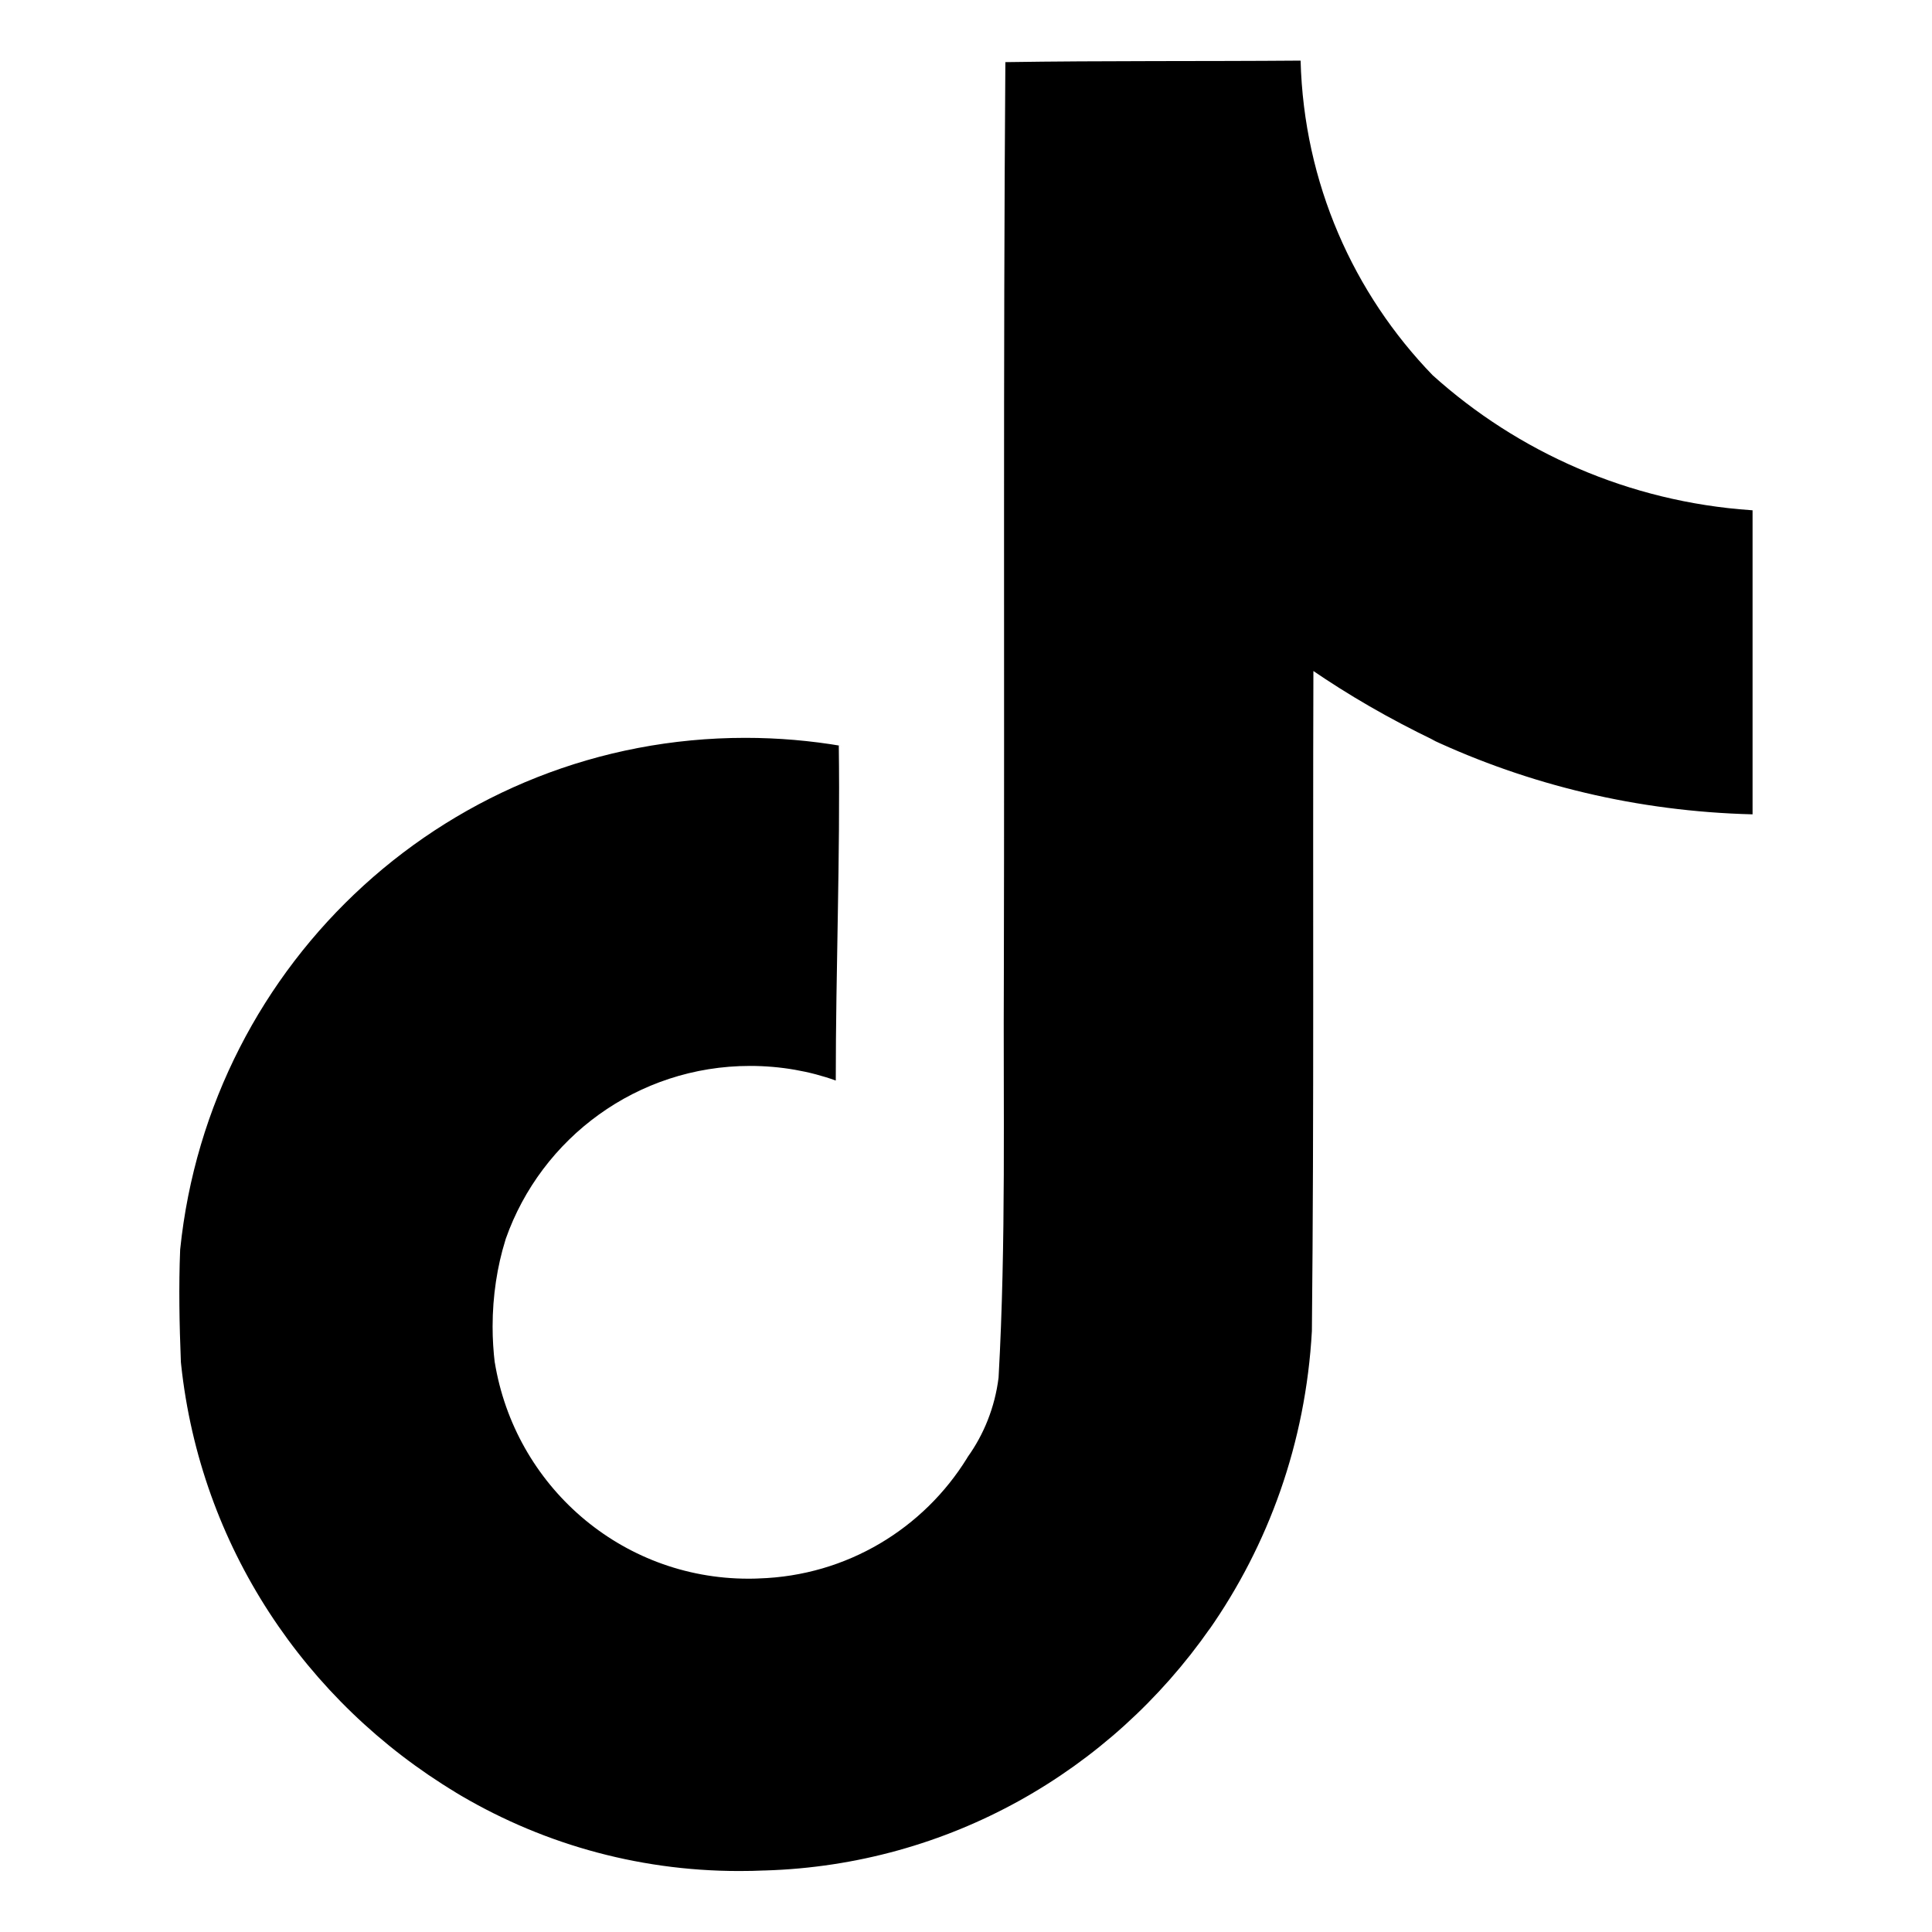
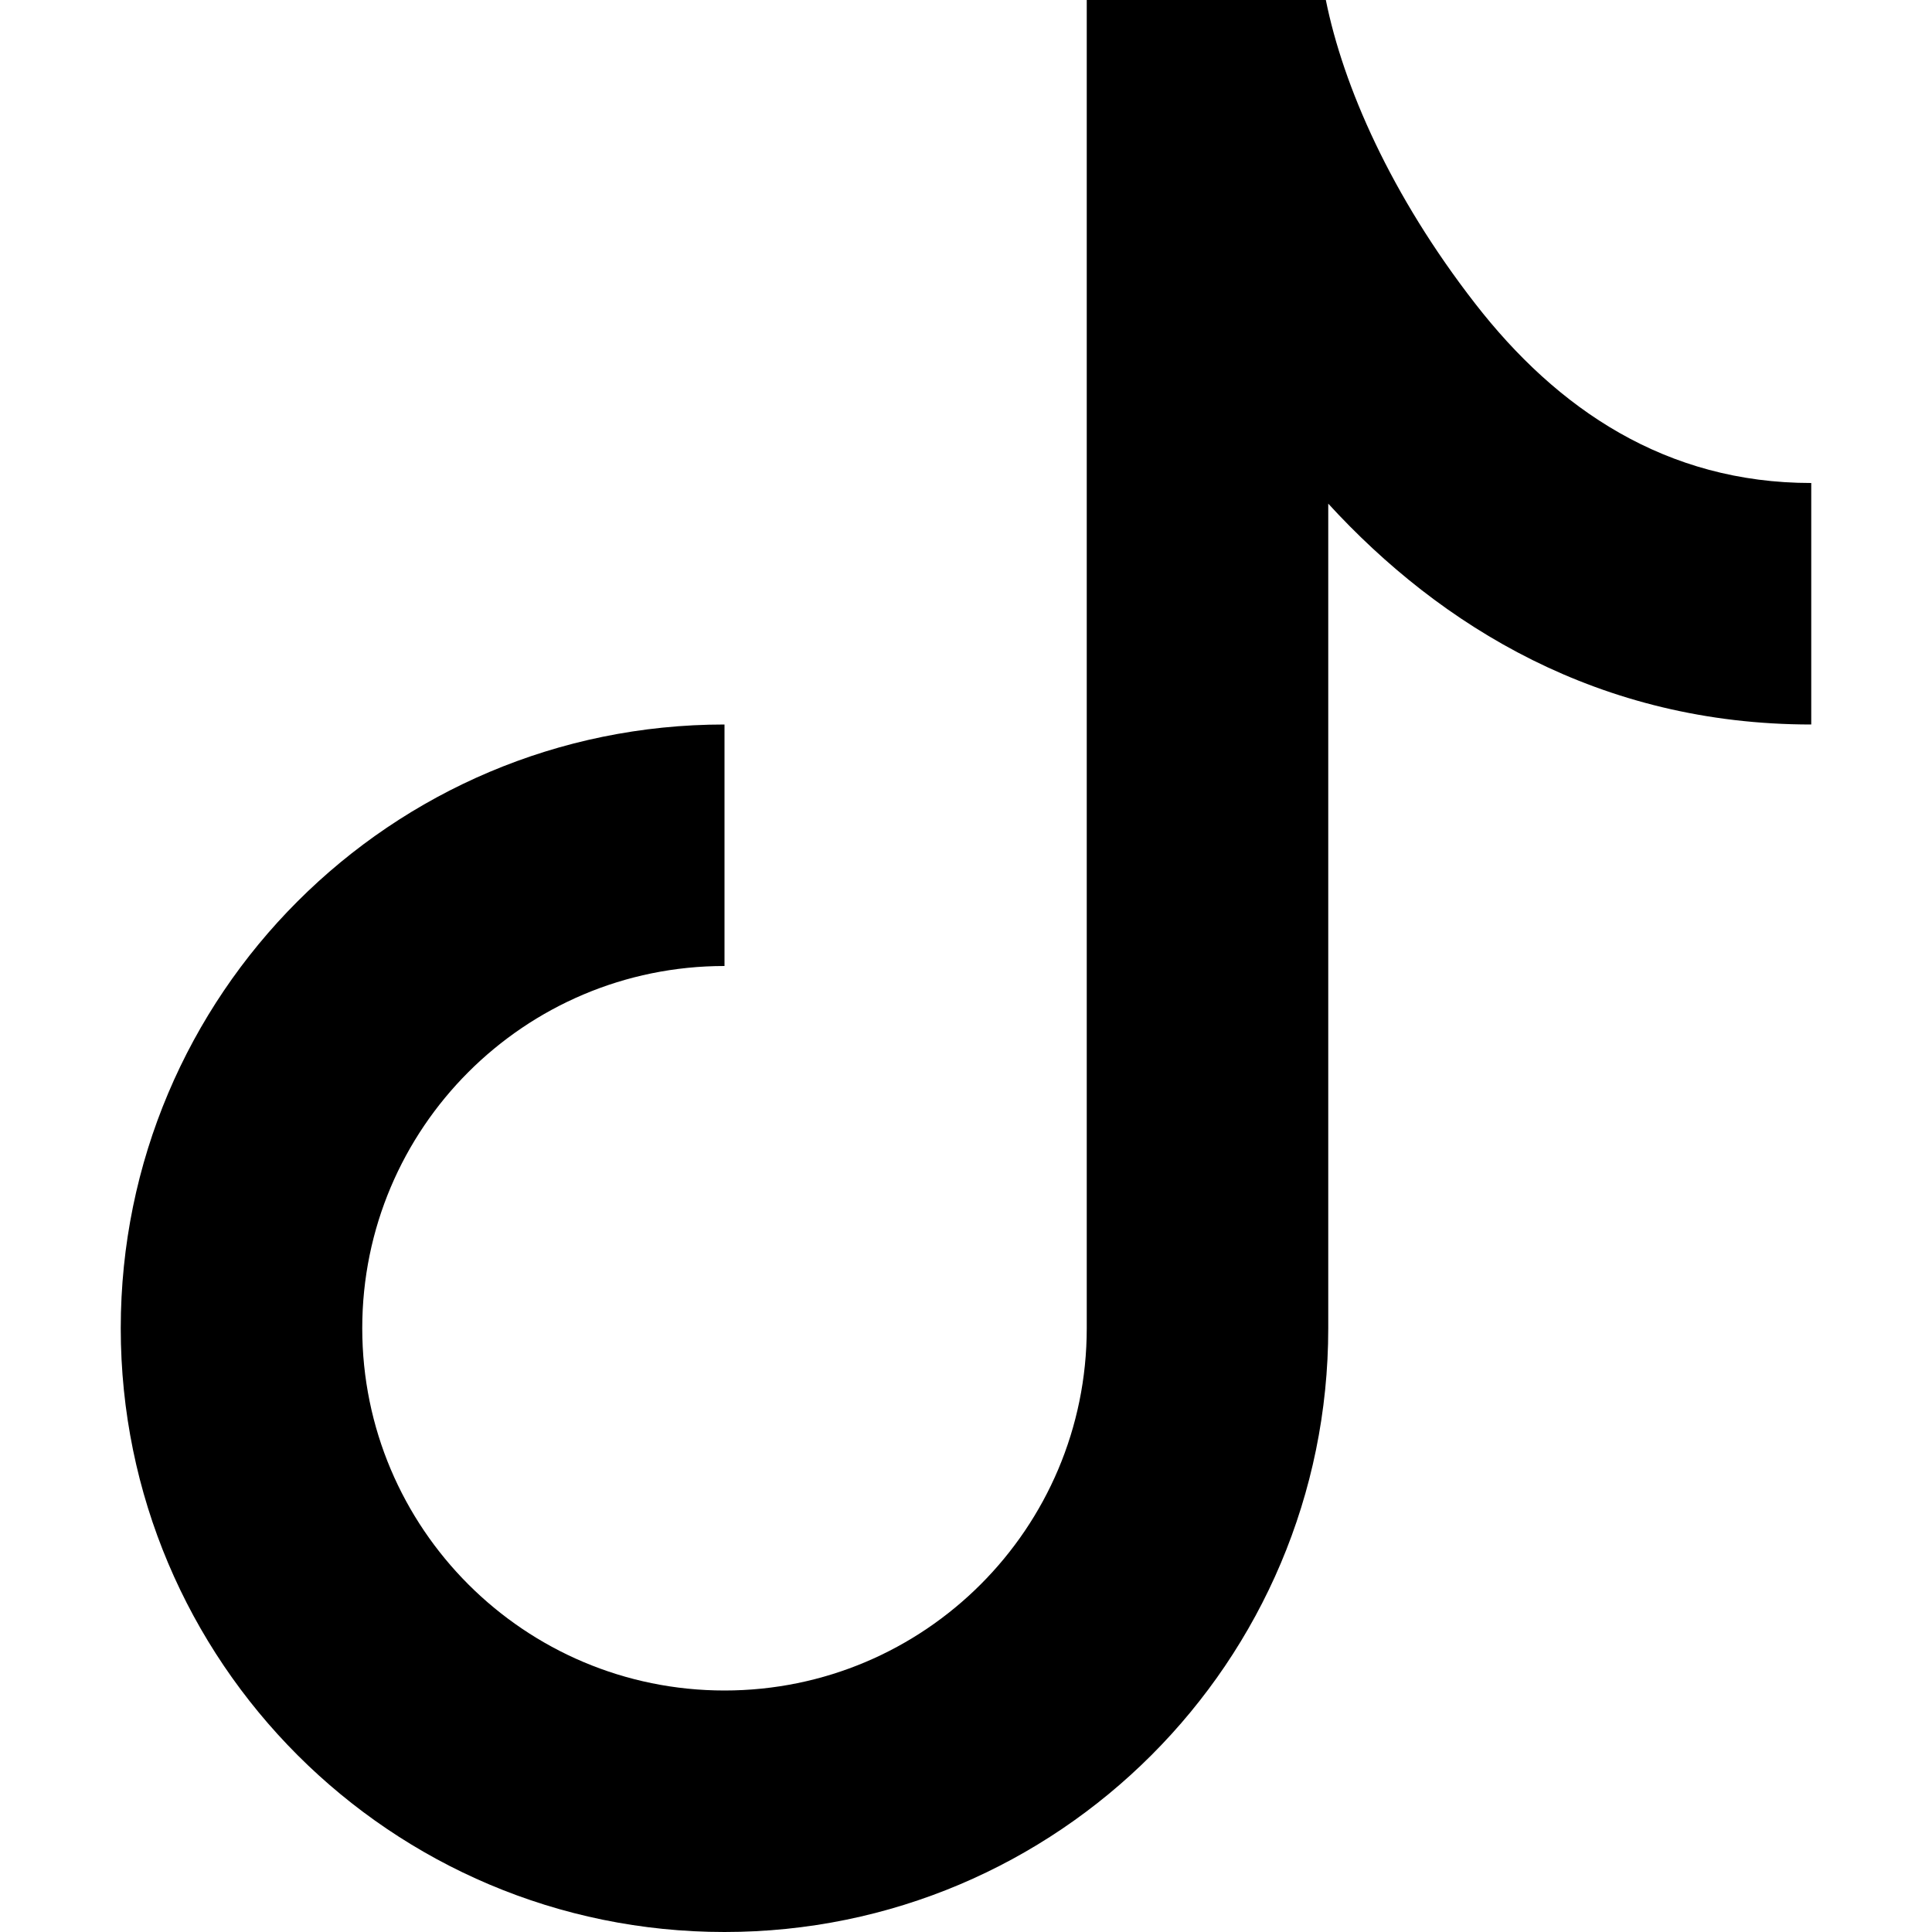
- <svg xmlns="http://www.w3.org/2000/svg" fill="currentColor" width="800px" height="800px" viewBox="0 0 32 32" version="1.1">
-   <path d="M16.656 1.029c1.637-0.025 3.262-0.012 4.886-0.025 0.054 2.031 0.878 3.859 2.189 5.213l-0.002-0.002c1.411 1.271 3.247 2.095 5.271 2.235l0.028 0.002v5.036c-1.912-0.048-3.71-0.489-5.331-1.247l0.082 0.034c-0.784-0.377-1.447-0.764-2.077-1.196l0.052 0.034c-0.012 3.649 0.012 7.298-0.025 10.934-0.103 1.853-0.719 3.543-1.707 4.954l0.020-0.031c-1.652 2.366-4.328 3.919-7.371 4.011l-0.014 0c-0.123 0.006-0.268 0.009-0.414 0.009-1.73 0-3.347-0.482-4.725-1.319l0.040 0.023c-2.508-1.509-4.238-4.091-4.558-7.094l-0.004-0.041c-0.025-0.625-0.037-1.25-0.012-1.862 0.49-4.779 4.494-8.476 9.361-8.476 0.547 0 1.083 0.047 1.604 0.136l-0.056-0.008c0.025 1.849-0.050 3.699-0.050 5.548-0.423-0.153-0.911-0.242-1.42-0.242-1.868 0-3.457 1.194-4.045 2.861l-0.009 0.030c-0.133 0.427-0.21 0.918-0.21 1.426 0 0.206 0.013 0.41 0.037 0.61l-0.002-0.024c0.332 2.046 2.086 3.59 4.201 3.59 0.061 0 0.121-0.001 0.181-0.004l-0.009 0c1.463-0.044 2.733-0.831 3.451-1.994l0.010-0.018c0.267-0.372 0.45-0.822 0.511-1.311l0.001-0.014c0.125-2.237 0.075-4.461 0.087-6.698 0.012-5.036-0.012-10.060 0.025-15.083z" />
+ <svg xmlns="http://www.w3.org/2000/svg" width="16" height="16" fill="currentColor" class="bi bi-tiktok" viewBox="0 0 16 16">
+   <path d="M9 0h1.98c.144.715.54 1.617 1.235 2.512C12.895 3.389 13.797 4 15 4v2c-1.753 0-3.07-.814-4-1.829V11a5 5 0 1 1-5-5v2a3 3 0 1 0 3 3z" />
</svg>
